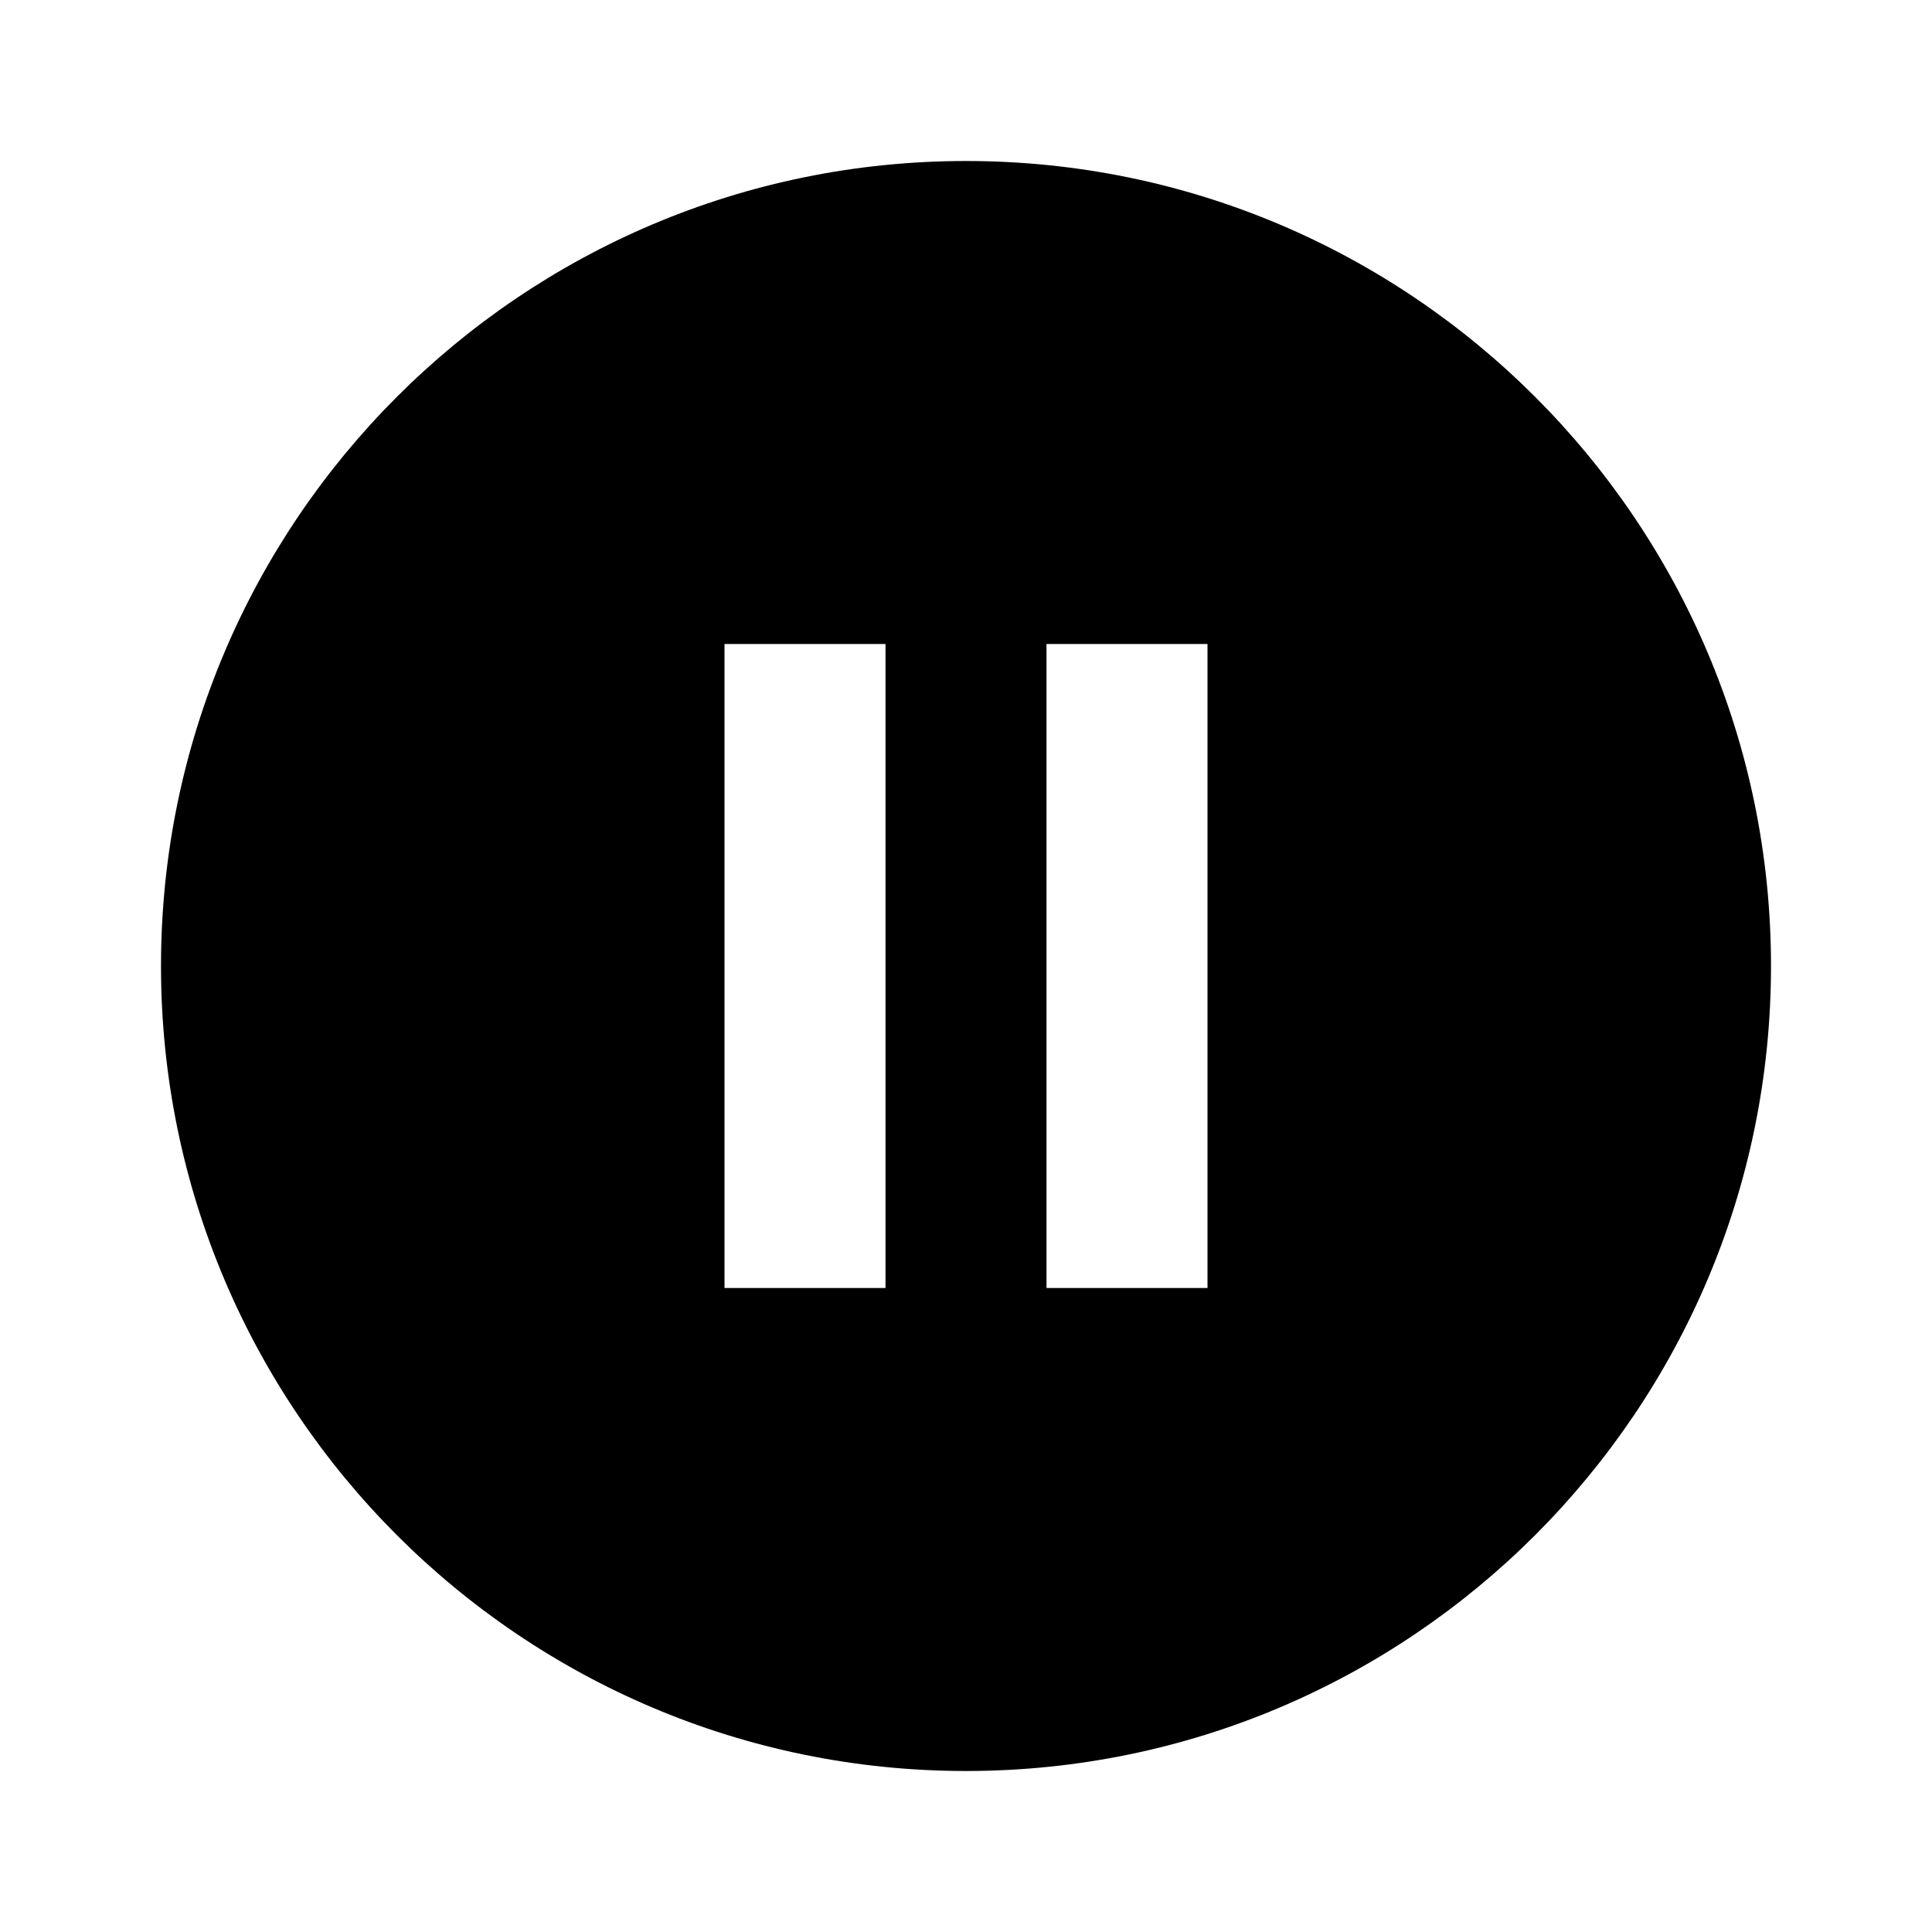
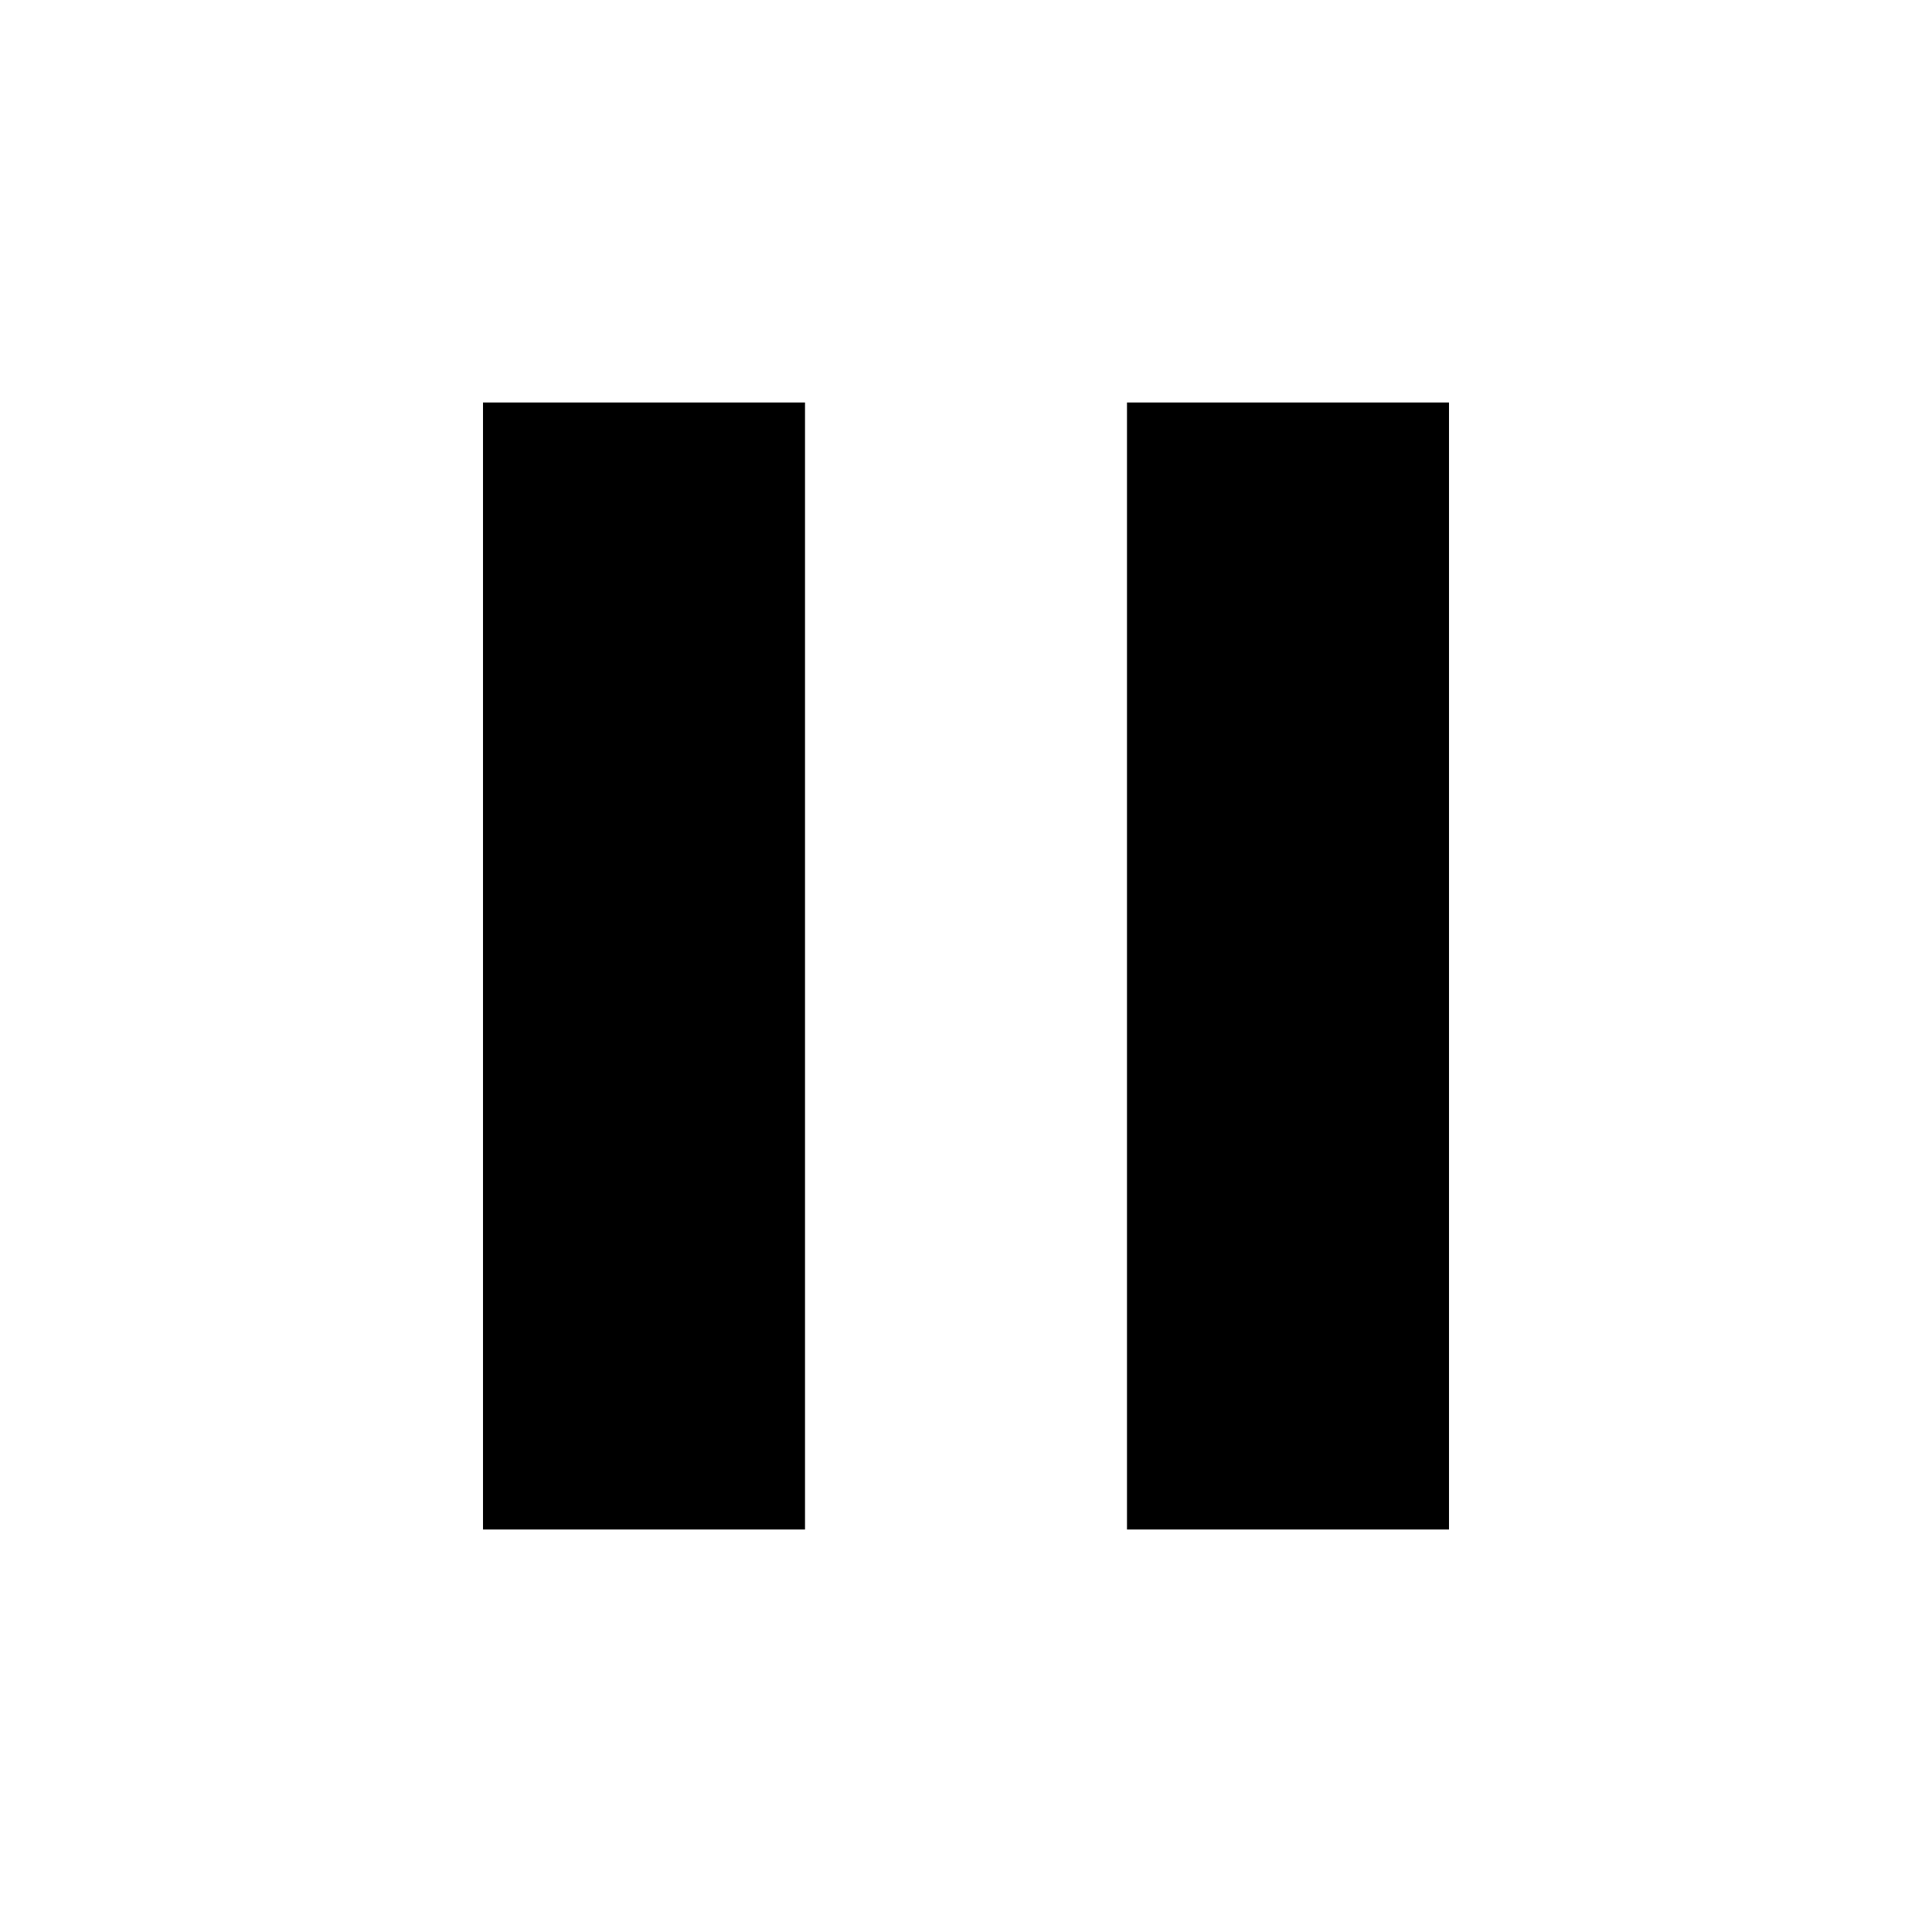
- <svg xmlns="http://www.w3.org/2000/svg" enable-background="new 0 0 24 24" height="24px" viewBox="0 0 24 24" width="24px" fill="currentColor">
-   <g>
-     <rect fill="none" height="24" width="24" />
-   </g>
-   <g>
-     <g>
-       <path d="M12,2C6.48,2,2,6.48,2,12s4.48,10,10,10s10-4.48,10-10S17.52,2,12,2z M11,16H9V8h2V16z M15,16h-2V8h2V16z" />
-     </g>
-   </g>
+ <svg xmlns="http://www.w3.org/2000/svg" height="24px" viewBox="0 0 24 24" width="24px" fill="currentColor">
+   <path d="M0 0h24v24H0z" fill="none" />
+   <path d="M6 19h4V5H6v14zm8-14v14h4V5h-4z" />
</svg>
